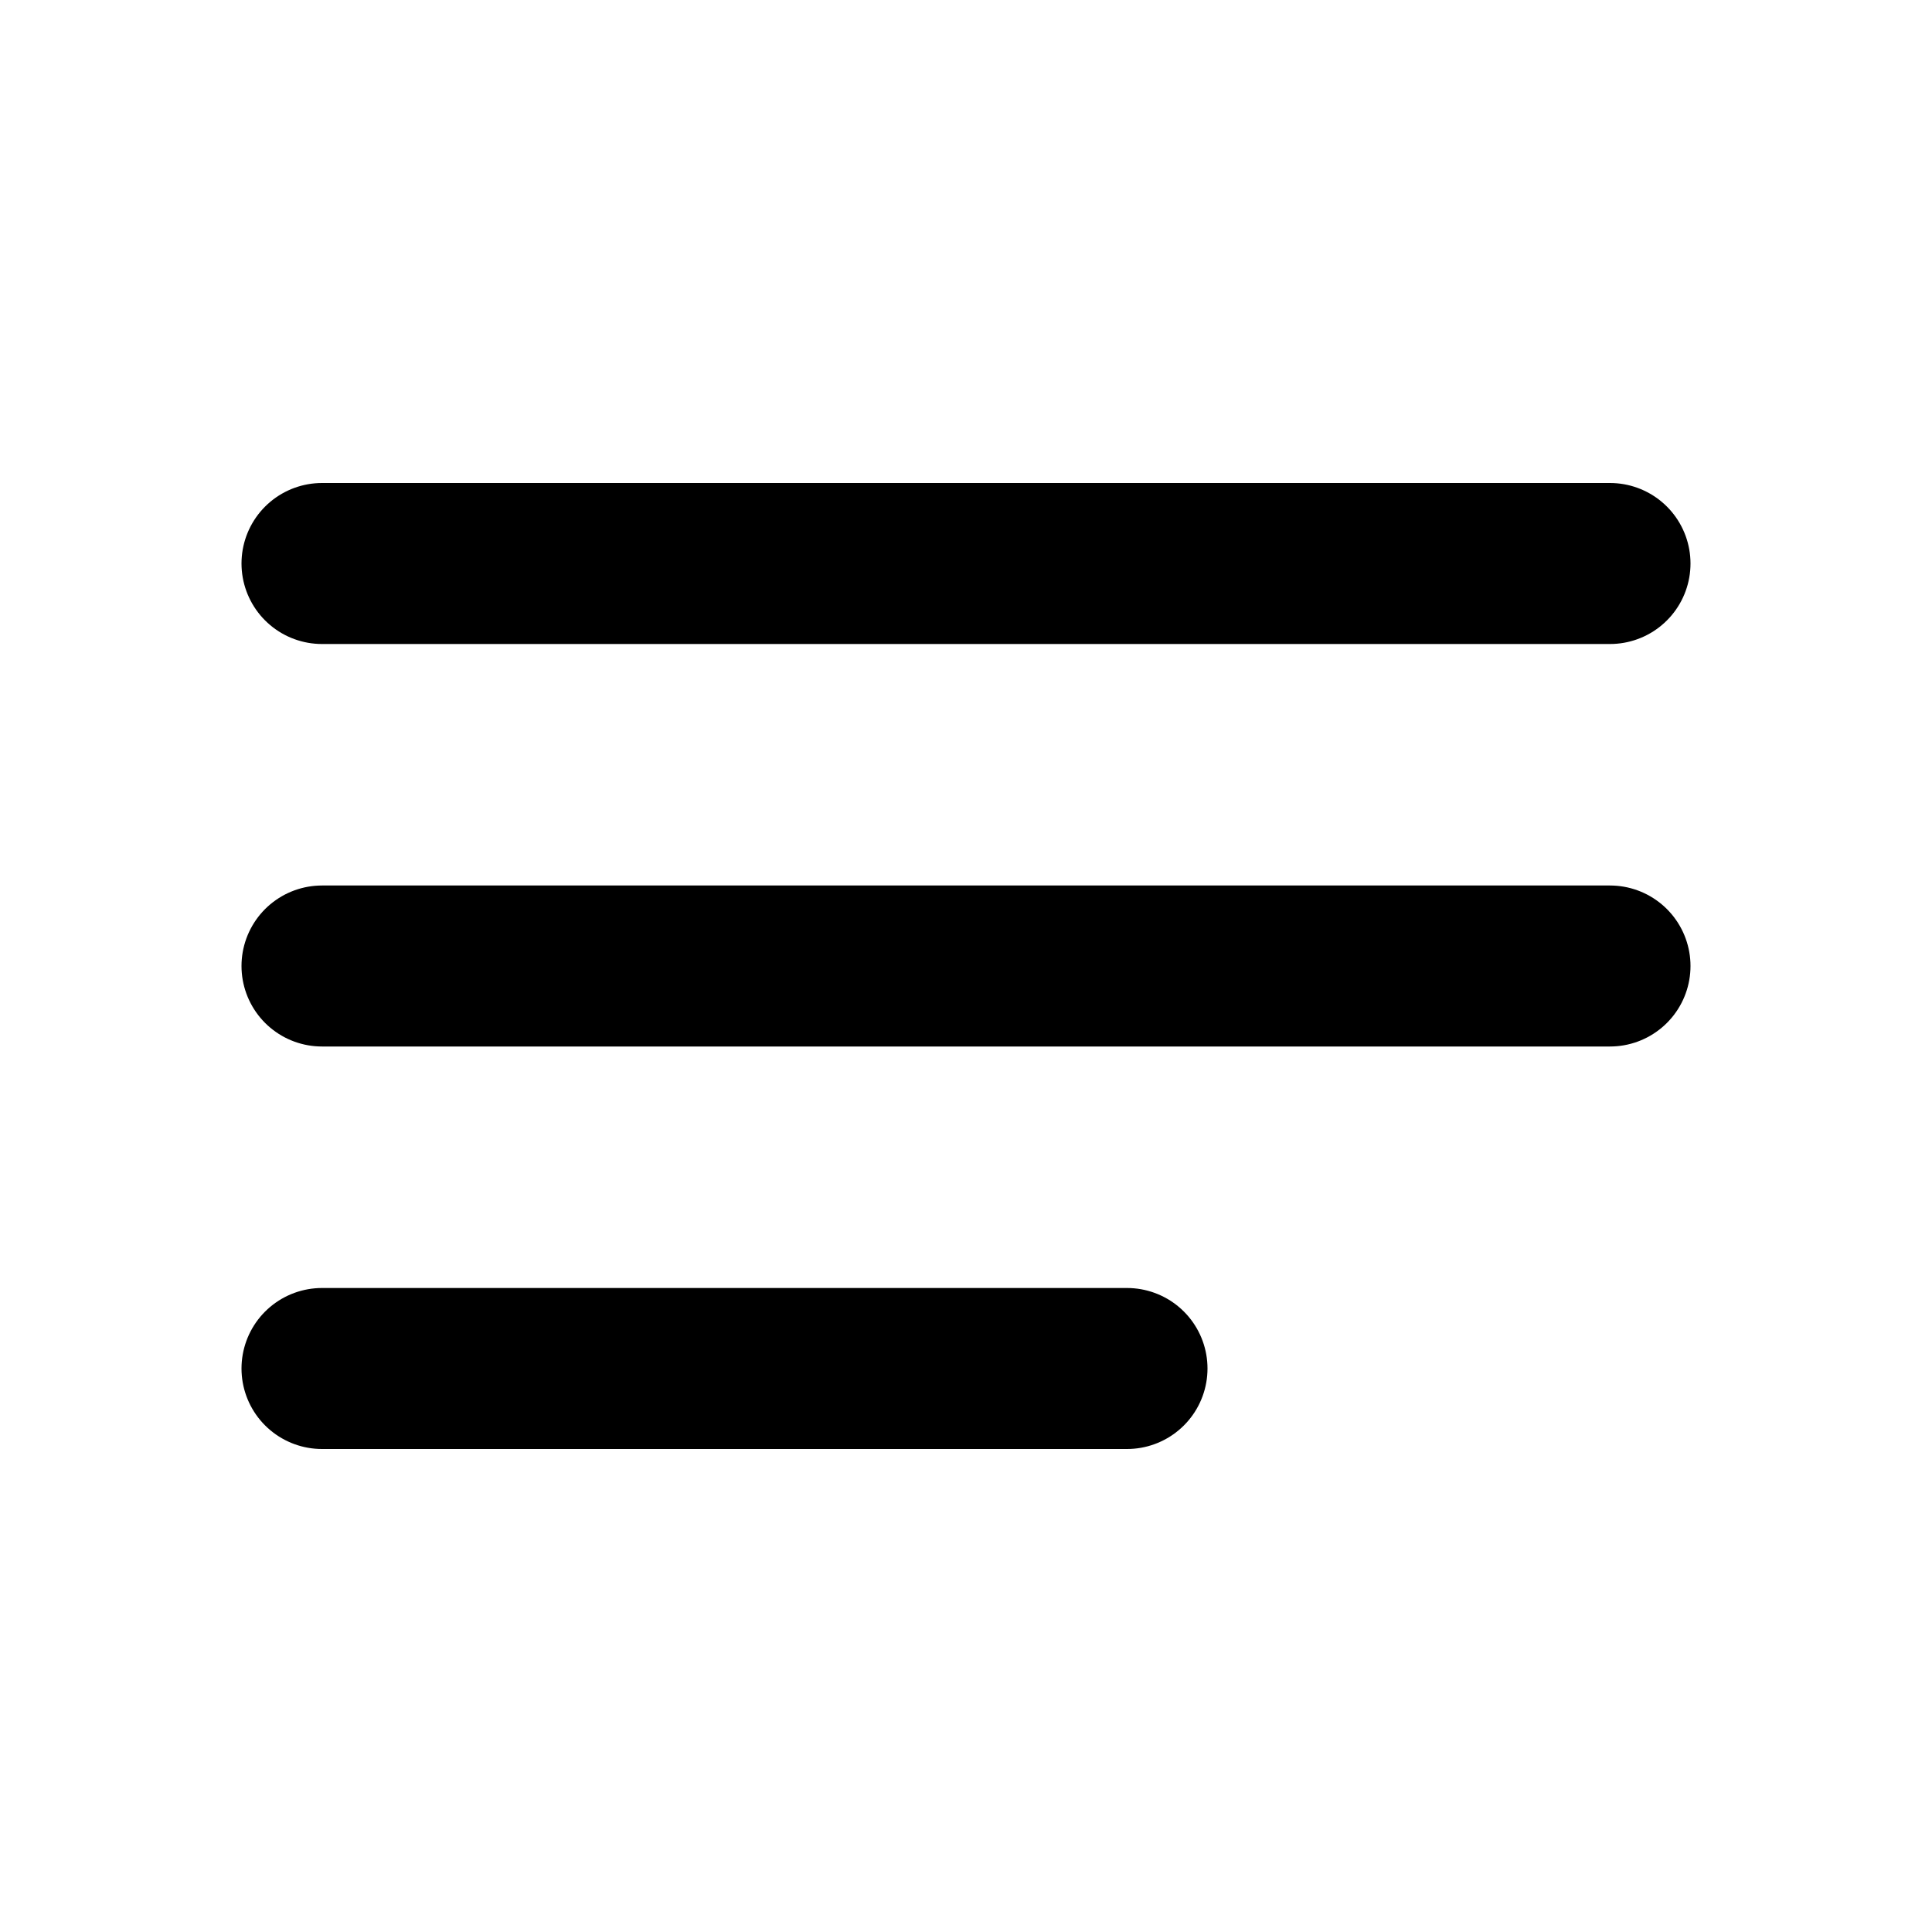
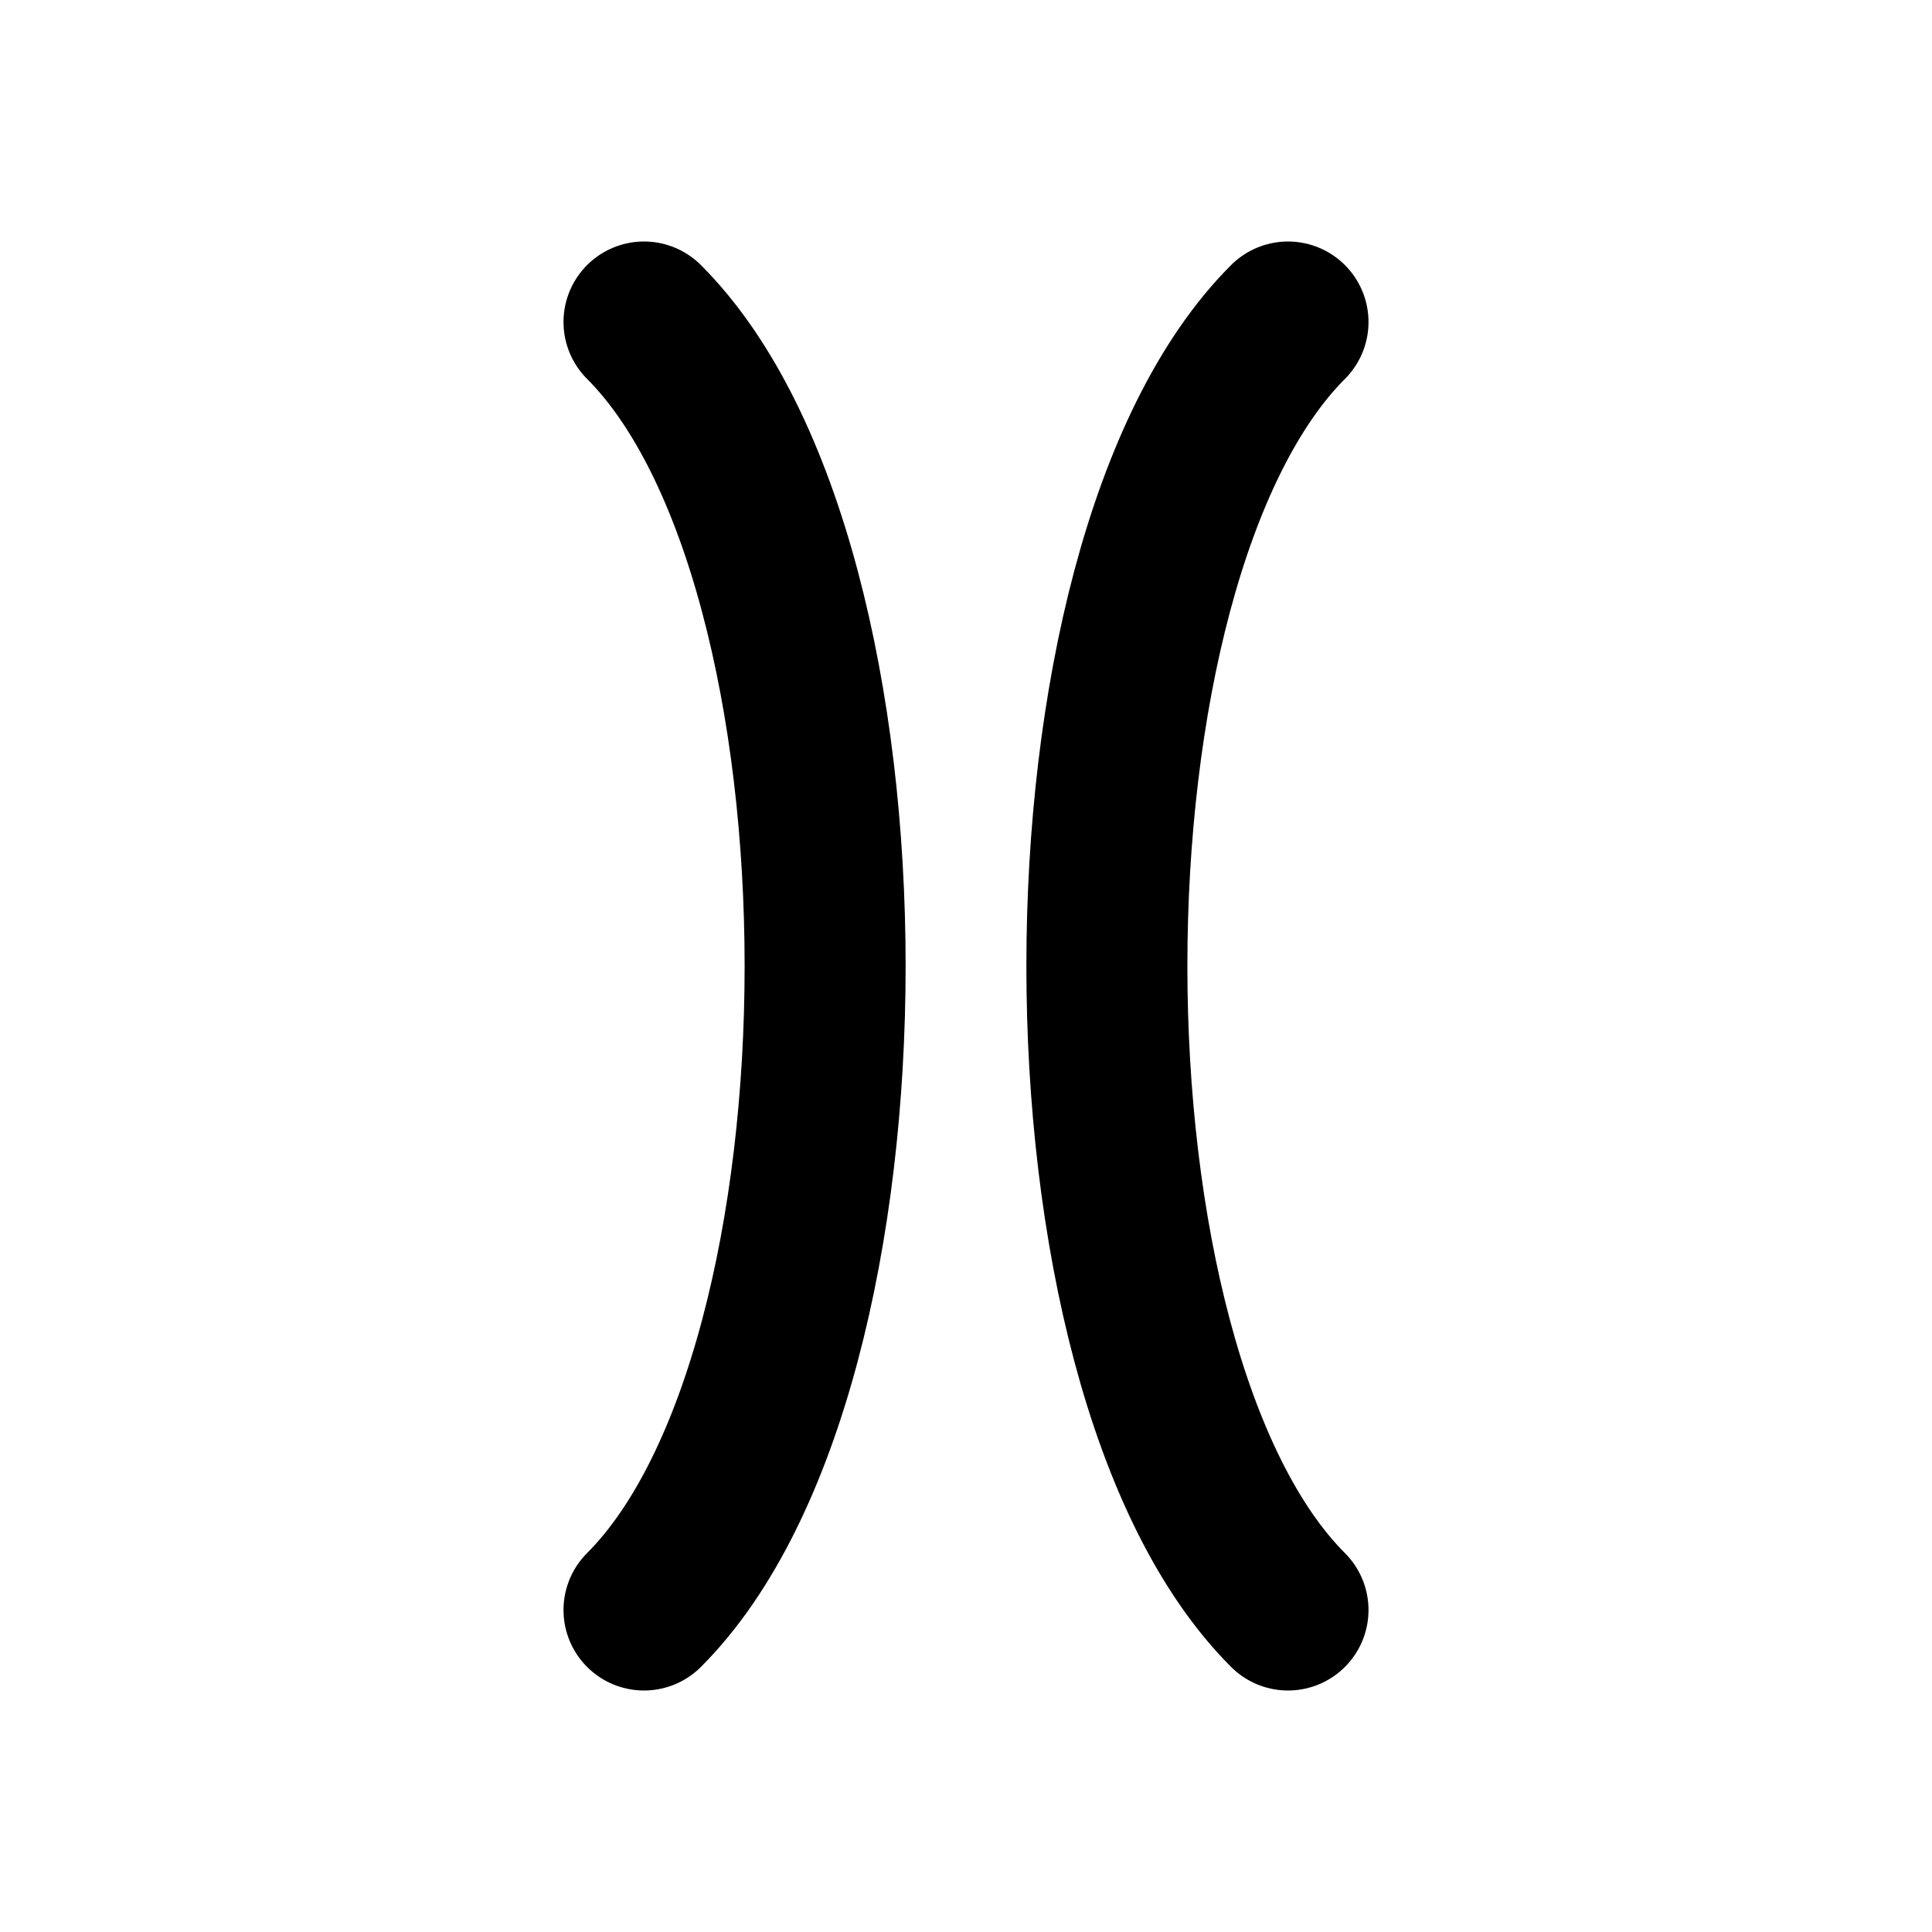
- <svg xmlns="http://www.w3.org/2000/svg" viewBox="0 0 24 24" fill="none" stroke="currentColor" stroke-width="2" stroke-linecap="round" stroke-linejoin="round">
-   <path d="M4 7h16M4 12h16M4 17h10" />
+ <svg xmlns="http://www.w3.org/2000/svg" viewBox="0 0 24 24" fill="none" stroke="black" stroke-width="2" stroke-linecap="round" stroke-linejoin="round">
+   <path d="M8 4c3 3 3 13 0 16" />
+   <path d="M16 4c-3 3-3 13 0 16" />
</svg>
